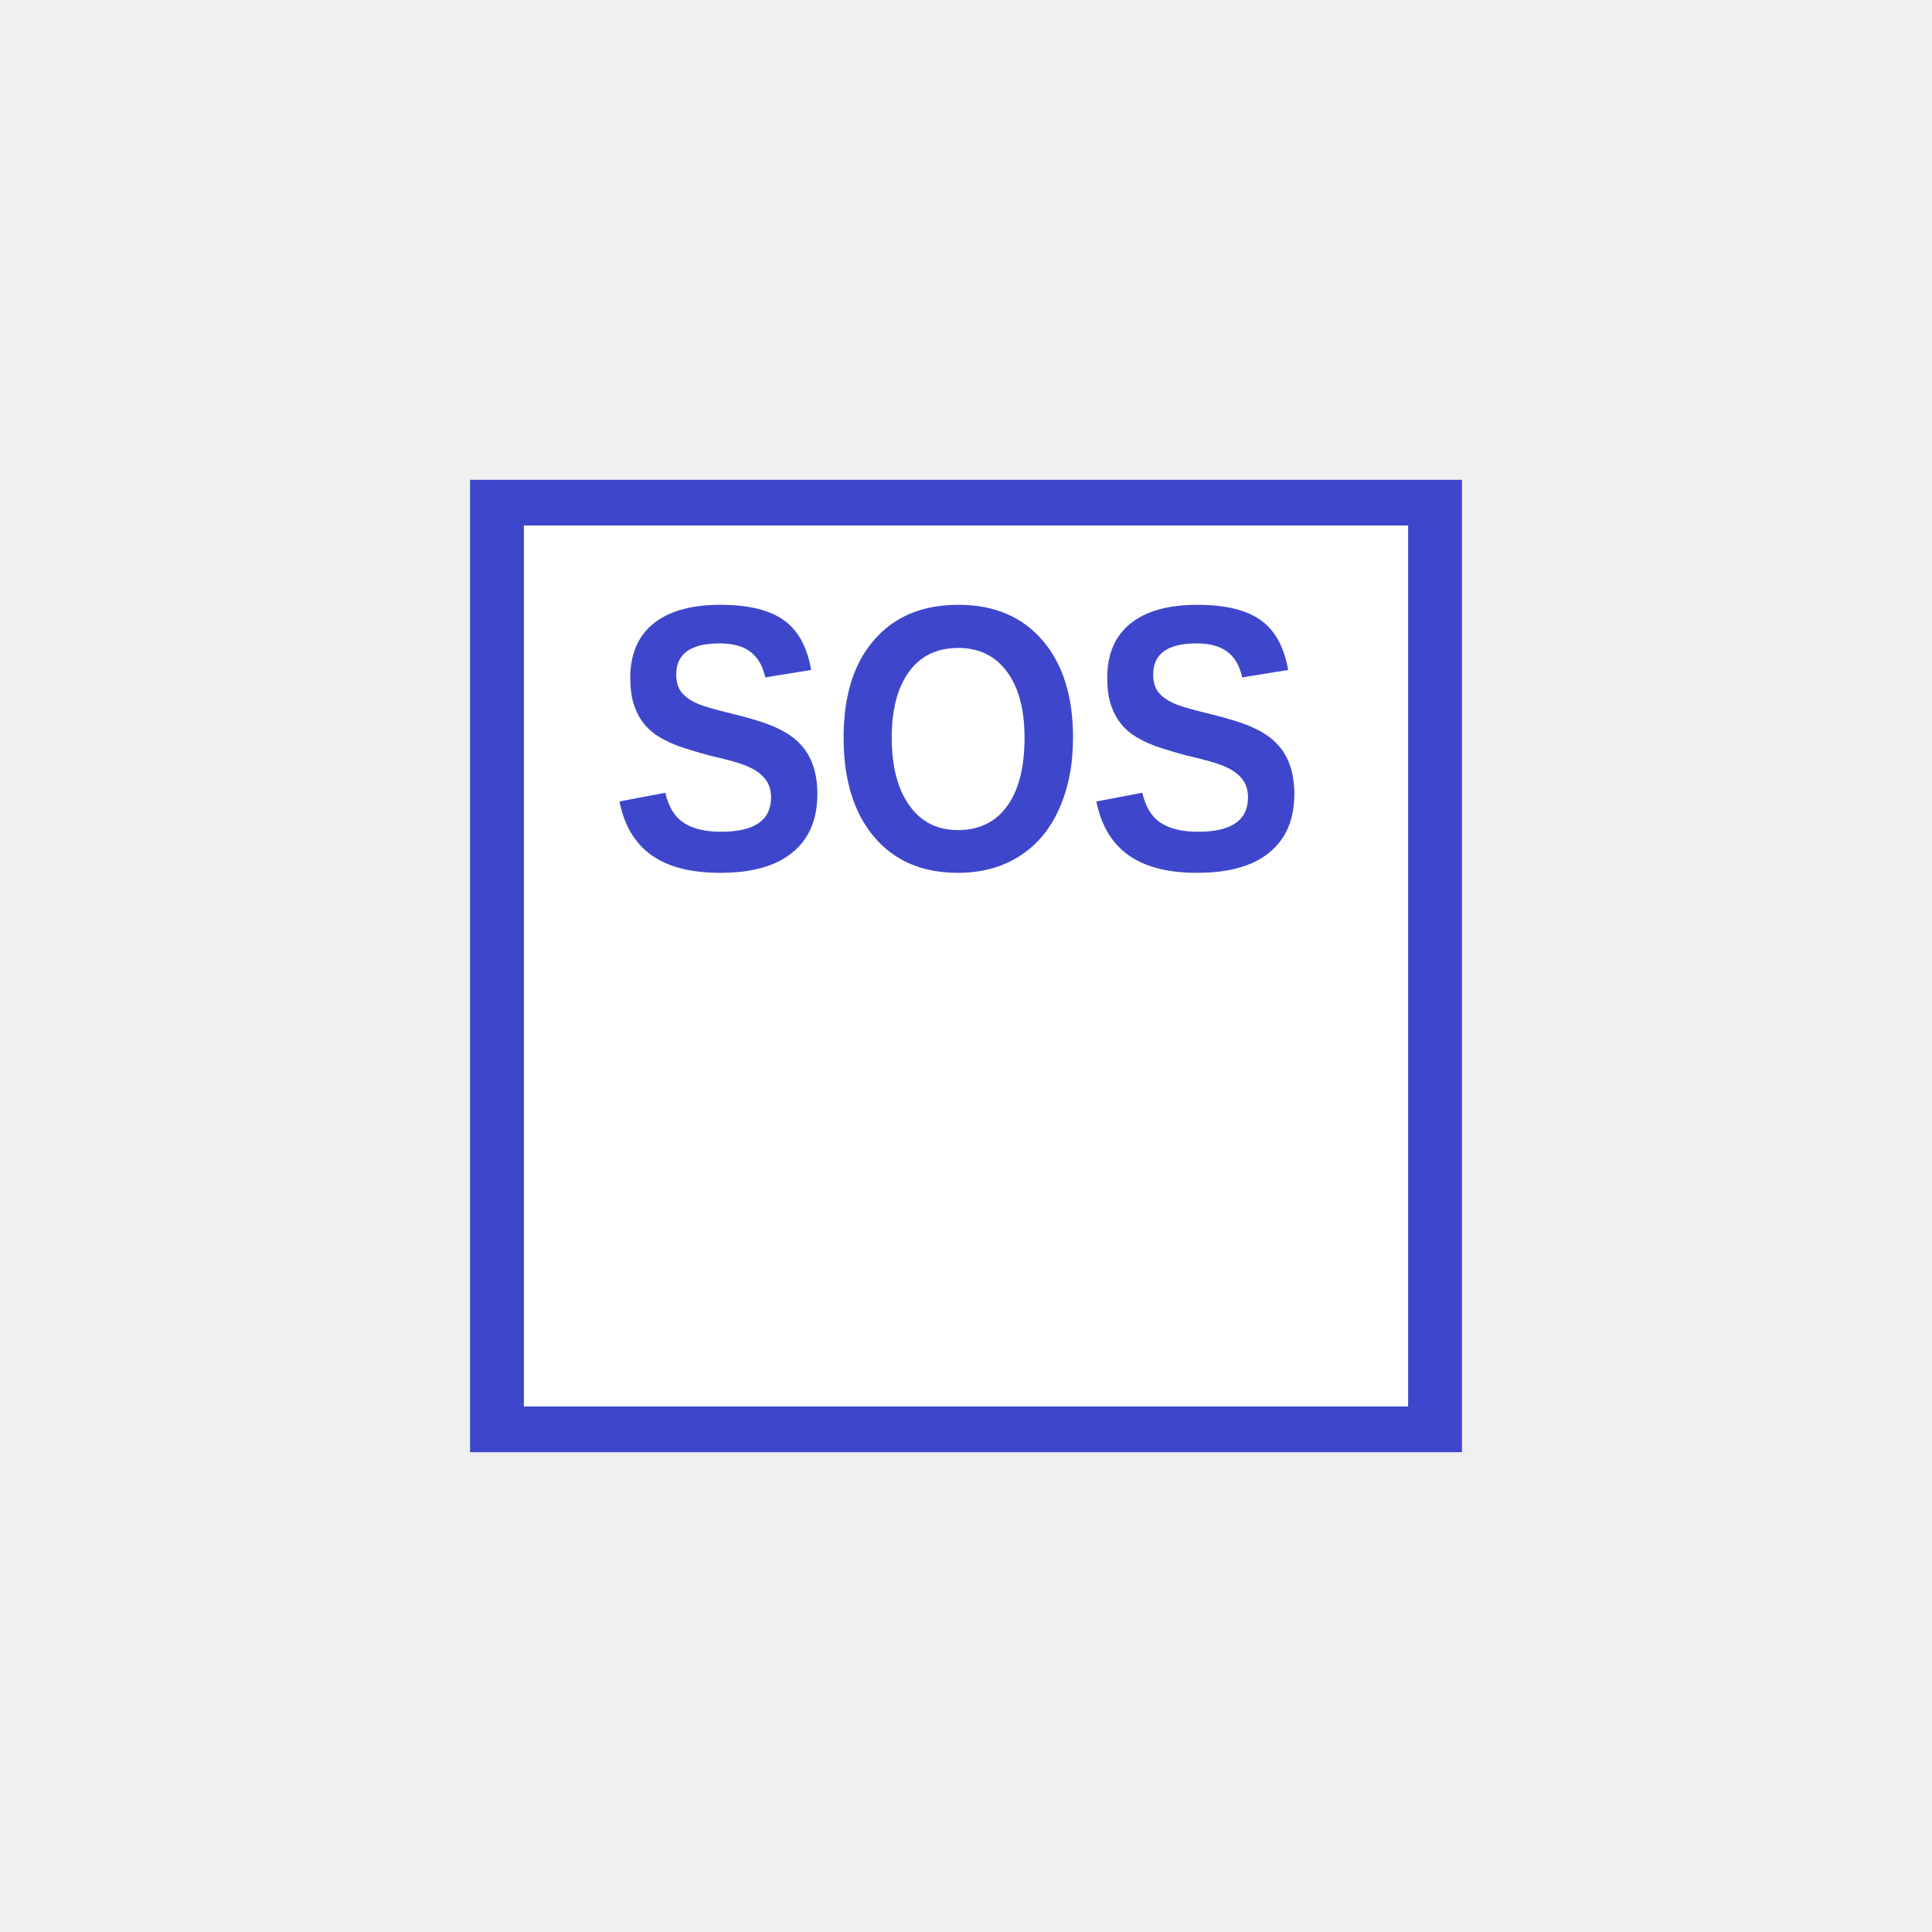
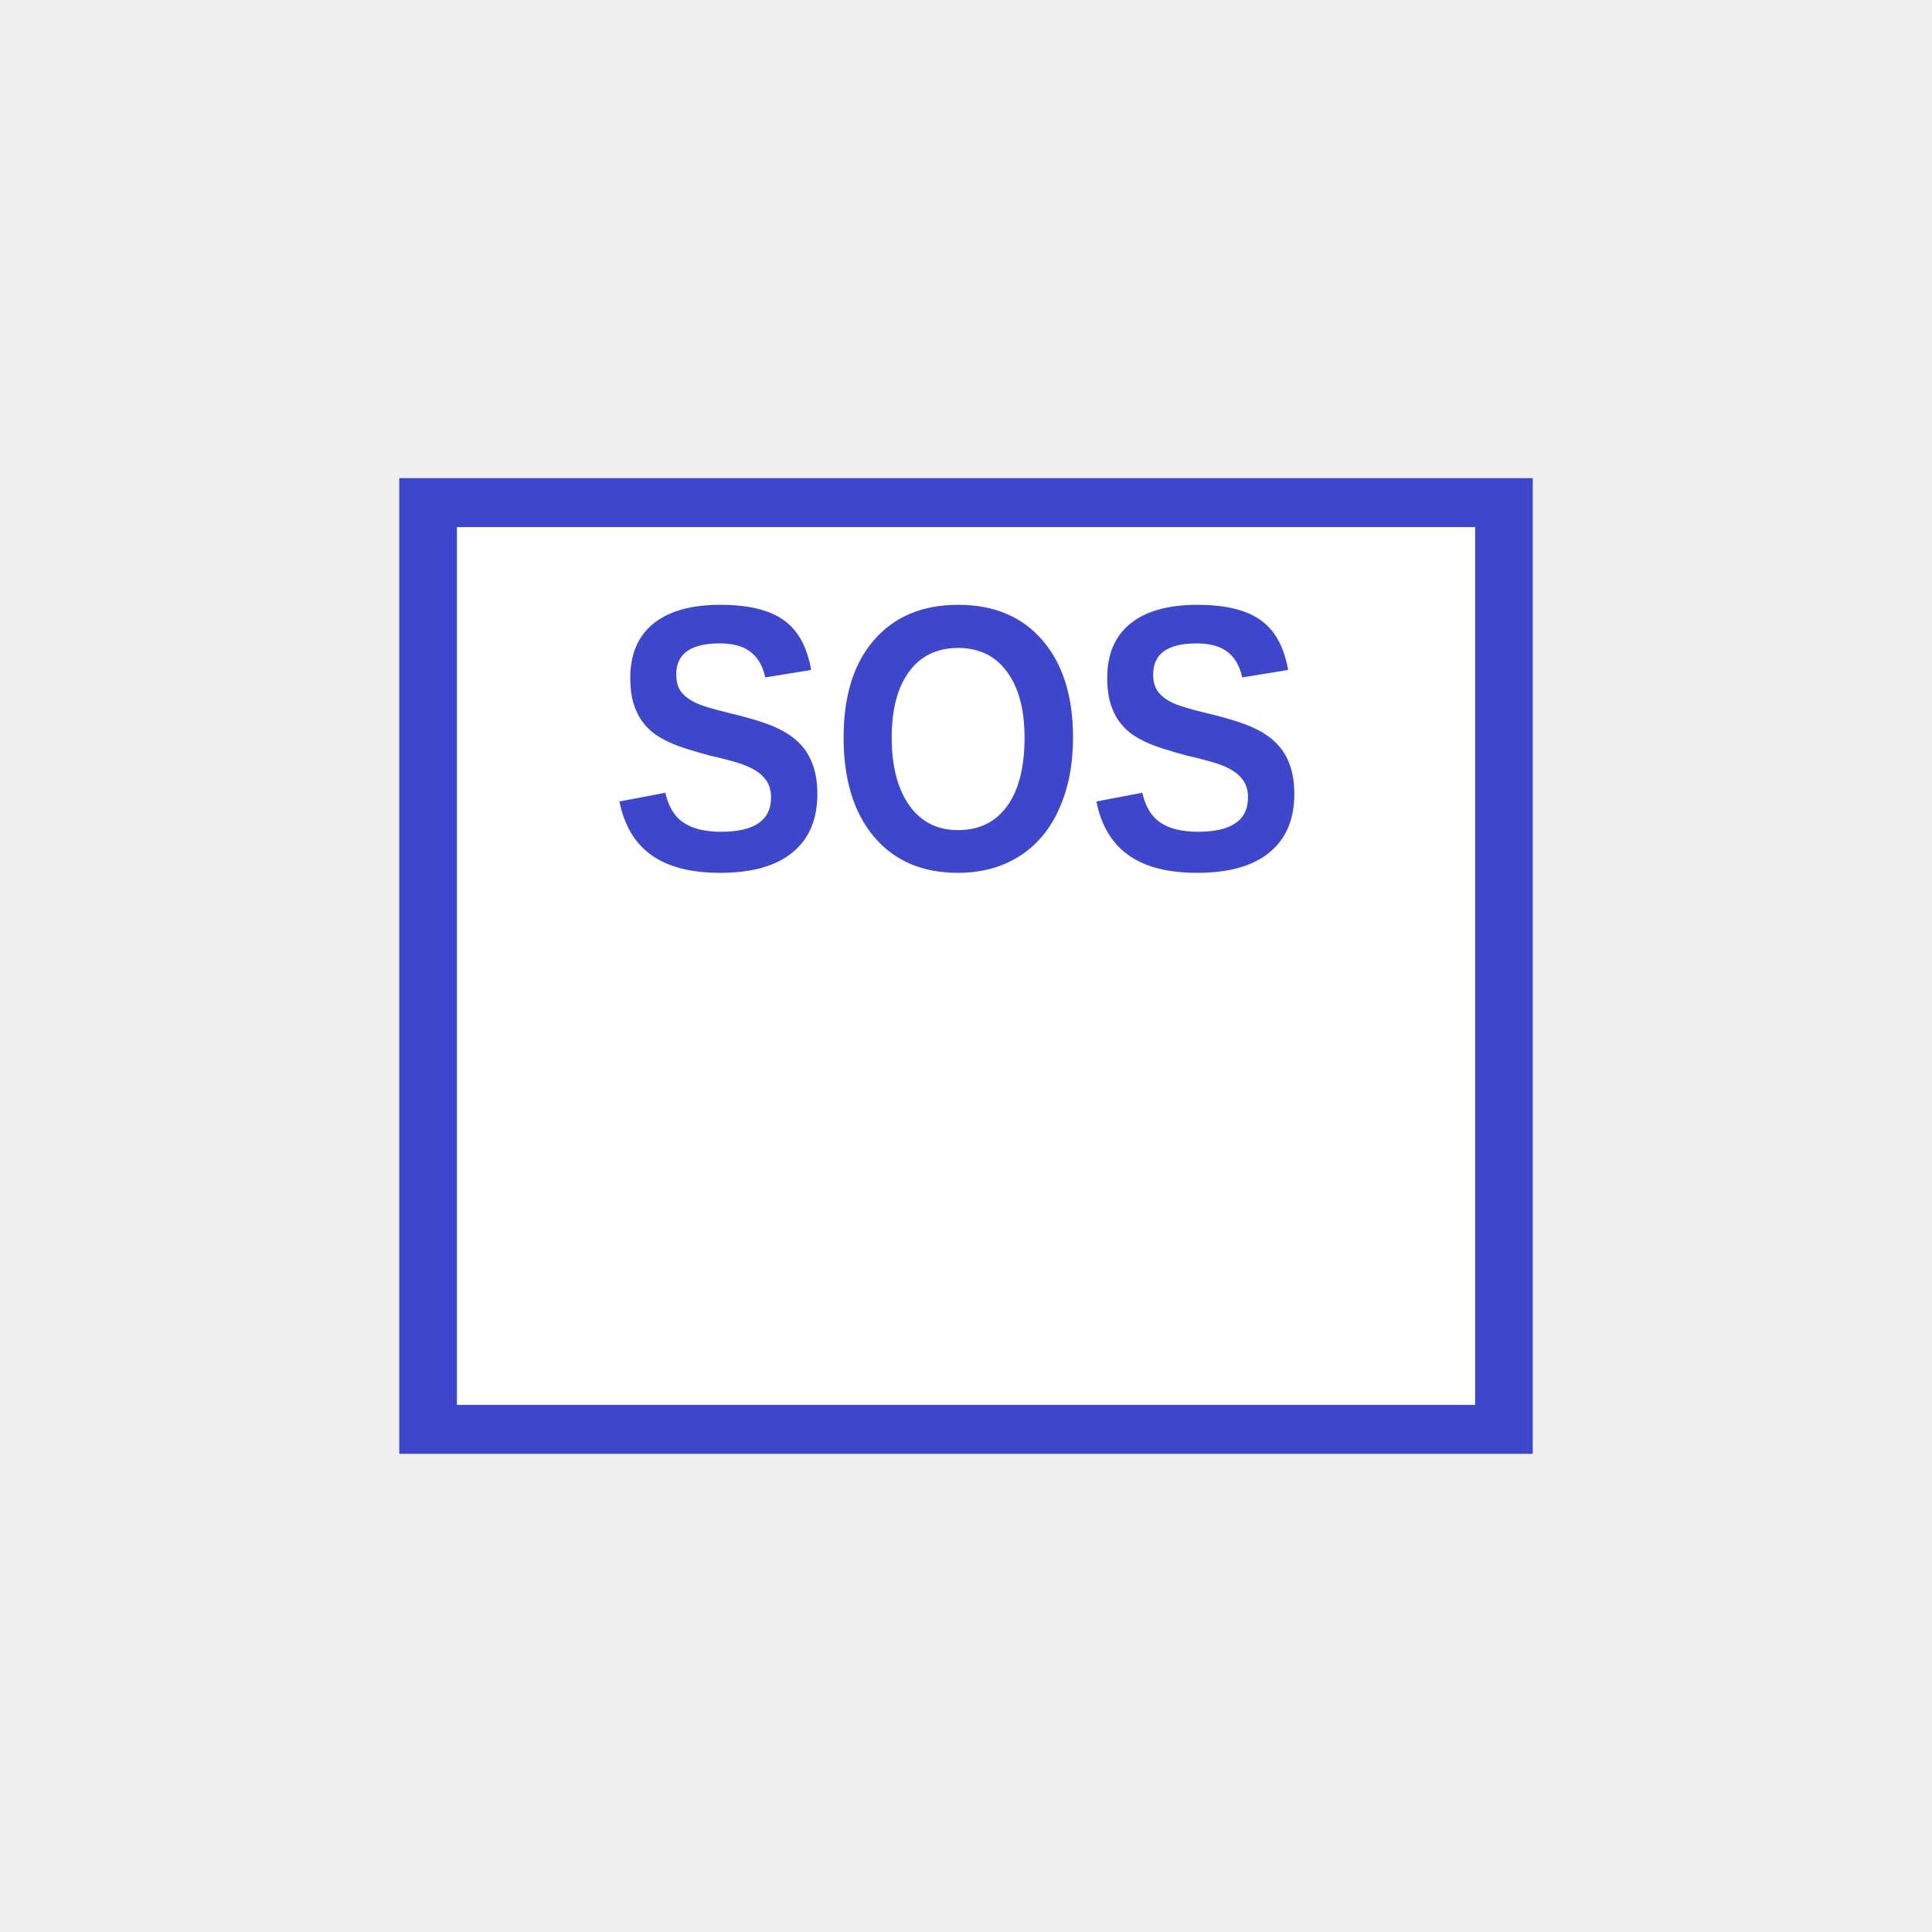
<svg xmlns="http://www.w3.org/2000/svg" version="1.1" id="svg8" x="0px" y="0px" viewBox="0 0 125 125" xml:space="preserve" width="125" height="125">
  <defs id="defs1414">
    <clipPath clipPathUnits="userSpaceOnUse" id="clipPath1082">
      <g id="use1084">
        <g id="g888">
          <rect style="fill:#ff0000;fill-opacity:1;stroke:none;stroke-width:0.22;stroke-miterlimit:4;stroke-dasharray:none;stroke-opacity:1" id="rect878" width="5.8" height="18.323" x="47.361" y="61.184" ry="2.552" />
          <rect style="fill:#ffffff;fill-opacity:1;stroke:none;stroke-width:0.438;stroke-miterlimit:4;stroke-dasharray:none;stroke-opacity:1" id="rect880" width="5.821" height="13.953" x="47.361" y="61.184" ry="1.892" rx="0" />
          <rect style="fill:#ff0000;fill-opacity:1;stroke:none;stroke-width:0.438;stroke-miterlimit:4;stroke-dasharray:none;stroke-opacity:1" id="rect882" width="5.695" height="11.605" x="47.361" y="61.184" ry="1.892" rx="0" />
          <rect style="fill:#ffffff;fill-opacity:1;stroke:none;stroke-width:0.438;stroke-miterlimit:4;stroke-dasharray:none;stroke-opacity:1" id="rect884" width="5.709" height="6.812" x="47.361" y="61.184" ry="1.892" rx="0" />
          <rect style="fill:#ff0000;fill-opacity:1;stroke:none;stroke-width:0.438;stroke-miterlimit:4;stroke-dasharray:none;stroke-opacity:1" id="rect886" width="5.732" height="4.331" x="47.361" y="61.184" ry="1.496" rx="1.439" />
        </g>
      </g>
    </clipPath>
    <clipPath clipPathUnits="userSpaceOnUse" id="clipPath1158">
      <g id="use1160">
        <g id="g874" clip-path="url(#clipPath1082)">
          <g id="g872">
            <g id="g870">
              <rect style="fill:#ff0000;fill-opacity:1;stroke:none;stroke-width:0.22;stroke-miterlimit:4;stroke-dasharray:none;stroke-opacity:1" id="rect860" width="5.8" height="18.323" x="47.361" y="61.184" ry="2.552" />
              <rect style="fill:#ffffff;fill-opacity:1;stroke:none;stroke-width:0.438;stroke-miterlimit:4;stroke-dasharray:none;stroke-opacity:1" id="rect862" width="5.821" height="13.953" x="47.361" y="61.184" ry="1.892" rx="0" />
              <rect style="fill:#ff0000;fill-opacity:1;stroke:none;stroke-width:0.438;stroke-miterlimit:4;stroke-dasharray:none;stroke-opacity:1" id="rect864" width="5.695" height="11.605" x="47.361" y="61.184" ry="1.892" rx="0" />
              <rect style="fill:#ffffff;fill-opacity:1;stroke:none;stroke-width:0.438;stroke-miterlimit:4;stroke-dasharray:none;stroke-opacity:1" id="rect866" width="5.709" height="6.812" x="47.361" y="61.184" ry="1.892" rx="0" />
              <rect style="fill:#ff0000;fill-opacity:1;stroke:none;stroke-width:0.438;stroke-miterlimit:4;stroke-dasharray:none;stroke-opacity:1" id="rect868" width="5.732" height="4.331" x="47.361" y="61.184" ry="1.496" rx="1.439" />
            </g>
          </g>
        </g>
      </g>
    </clipPath>
    <clipPath clipPathUnits="userSpaceOnUse" id="clipPath1168">
      <rect style="fill:none;fill-opacity:1;stroke:#000000;stroke-width:0.22;stroke-miterlimit:4;stroke-dasharray:none;stroke-opacity:1" id="rect1170" width="5.776" height="17.94" x="47.361" y="61.184" ry="2.552" rx="1.833" />
    </clipPath>
  </defs>
  <style type="text/css" id="style1393">
	.st0{fill:#FFEB1D;}
</style>
  <g id="g899" transform="matrix(1.741463,0,0,1.478261,-33.75134,-40.74957)">
-     <rect style="fill:#ffffff;fill-opacity:1;stroke:#3e47cb;stroke-width:2;stroke-miterlimit:4;stroke-dasharray:none;stroke-opacity:1" id="rect906" width="34.852" height="40.56" x="37.845" y="49.565" ry="0" />
+     <rect style="fill:#ffffff;fill-opacity:1;stroke:#3e47cb;stroke-width:2.142;stroke-miterlimit:4;stroke-dasharray:none;stroke-opacity:1" id="rect906" width="39.97" height="40.56" x="35.286" y="49.565" ry="0" />
    <text xml:space="preserve" style="font-style:normal;font-weight:normal;font-size:14.254px;line-height:1.25;font-family:sans-serif;fill:#3e47cb;fill-opacity:1;stroke:none;stroke-width:0.356" x="48.864" y="56.452" id="text880" transform="scale(0.860452,1.16218)">
      <tspan id="tspan878" x="48.864" y="56.452" style="font-style:normal;font-variant:normal;font-weight:bold;font-stretch:normal;font-family:Arial;-inkscape-font-specification:'Arial Bold';fill:#3e47cb;fill-opacity:1;stroke-width:0.356">SOS</tspan>
    </text>
  </g>
</svg>
